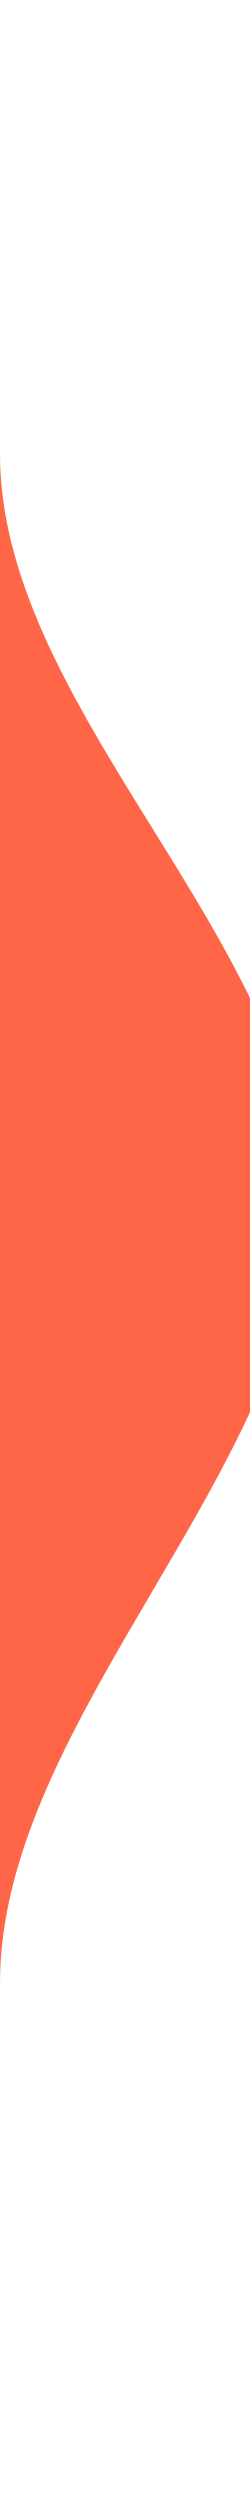
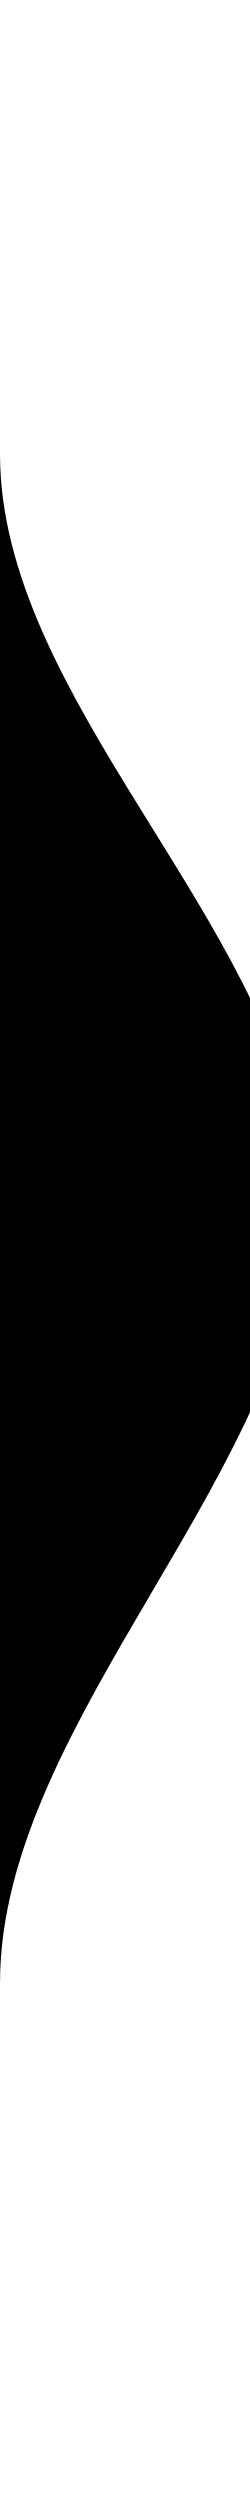
<svg xmlns="http://www.w3.org/2000/svg" version="1.1" width="2" height="20" viewBox="0 0 2 20">
-   <path fill="#ff6647" d="M0 0.921c0-0.449-0.364-0.813-0.813-0.813s-0.813 0.364-0.813 0.813v4.803c0 1.305-0.813 2.564-0.813 3.87s0.813 2.564 0.813 3.87v5.615c0 0.449 0.364 0.813 0.813 0.813s0.813-0.364 0.813-0.813v-3.215c0-2.116 2.439-4.154 2.439-6.27 0-0.104-0.007-0.207-0.019-0.308-0.243-1.93-2.42-3.709-2.42-5.654v-2.71z" />
+   <path d="M0 0.921c0-0.449-0.364-0.813-0.813-0.813s-0.813 0.364-0.813 0.813v4.803c0 1.305-0.813 2.564-0.813 3.87s0.813 2.564 0.813 3.87v5.615c0 0.449 0.364 0.813 0.813 0.813s0.813-0.364 0.813-0.813v-3.215c0-2.116 2.439-4.154 2.439-6.27 0-0.104-0.007-0.207-0.019-0.308-0.243-1.93-2.42-3.709-2.42-5.654v-2.71z" />
</svg>
